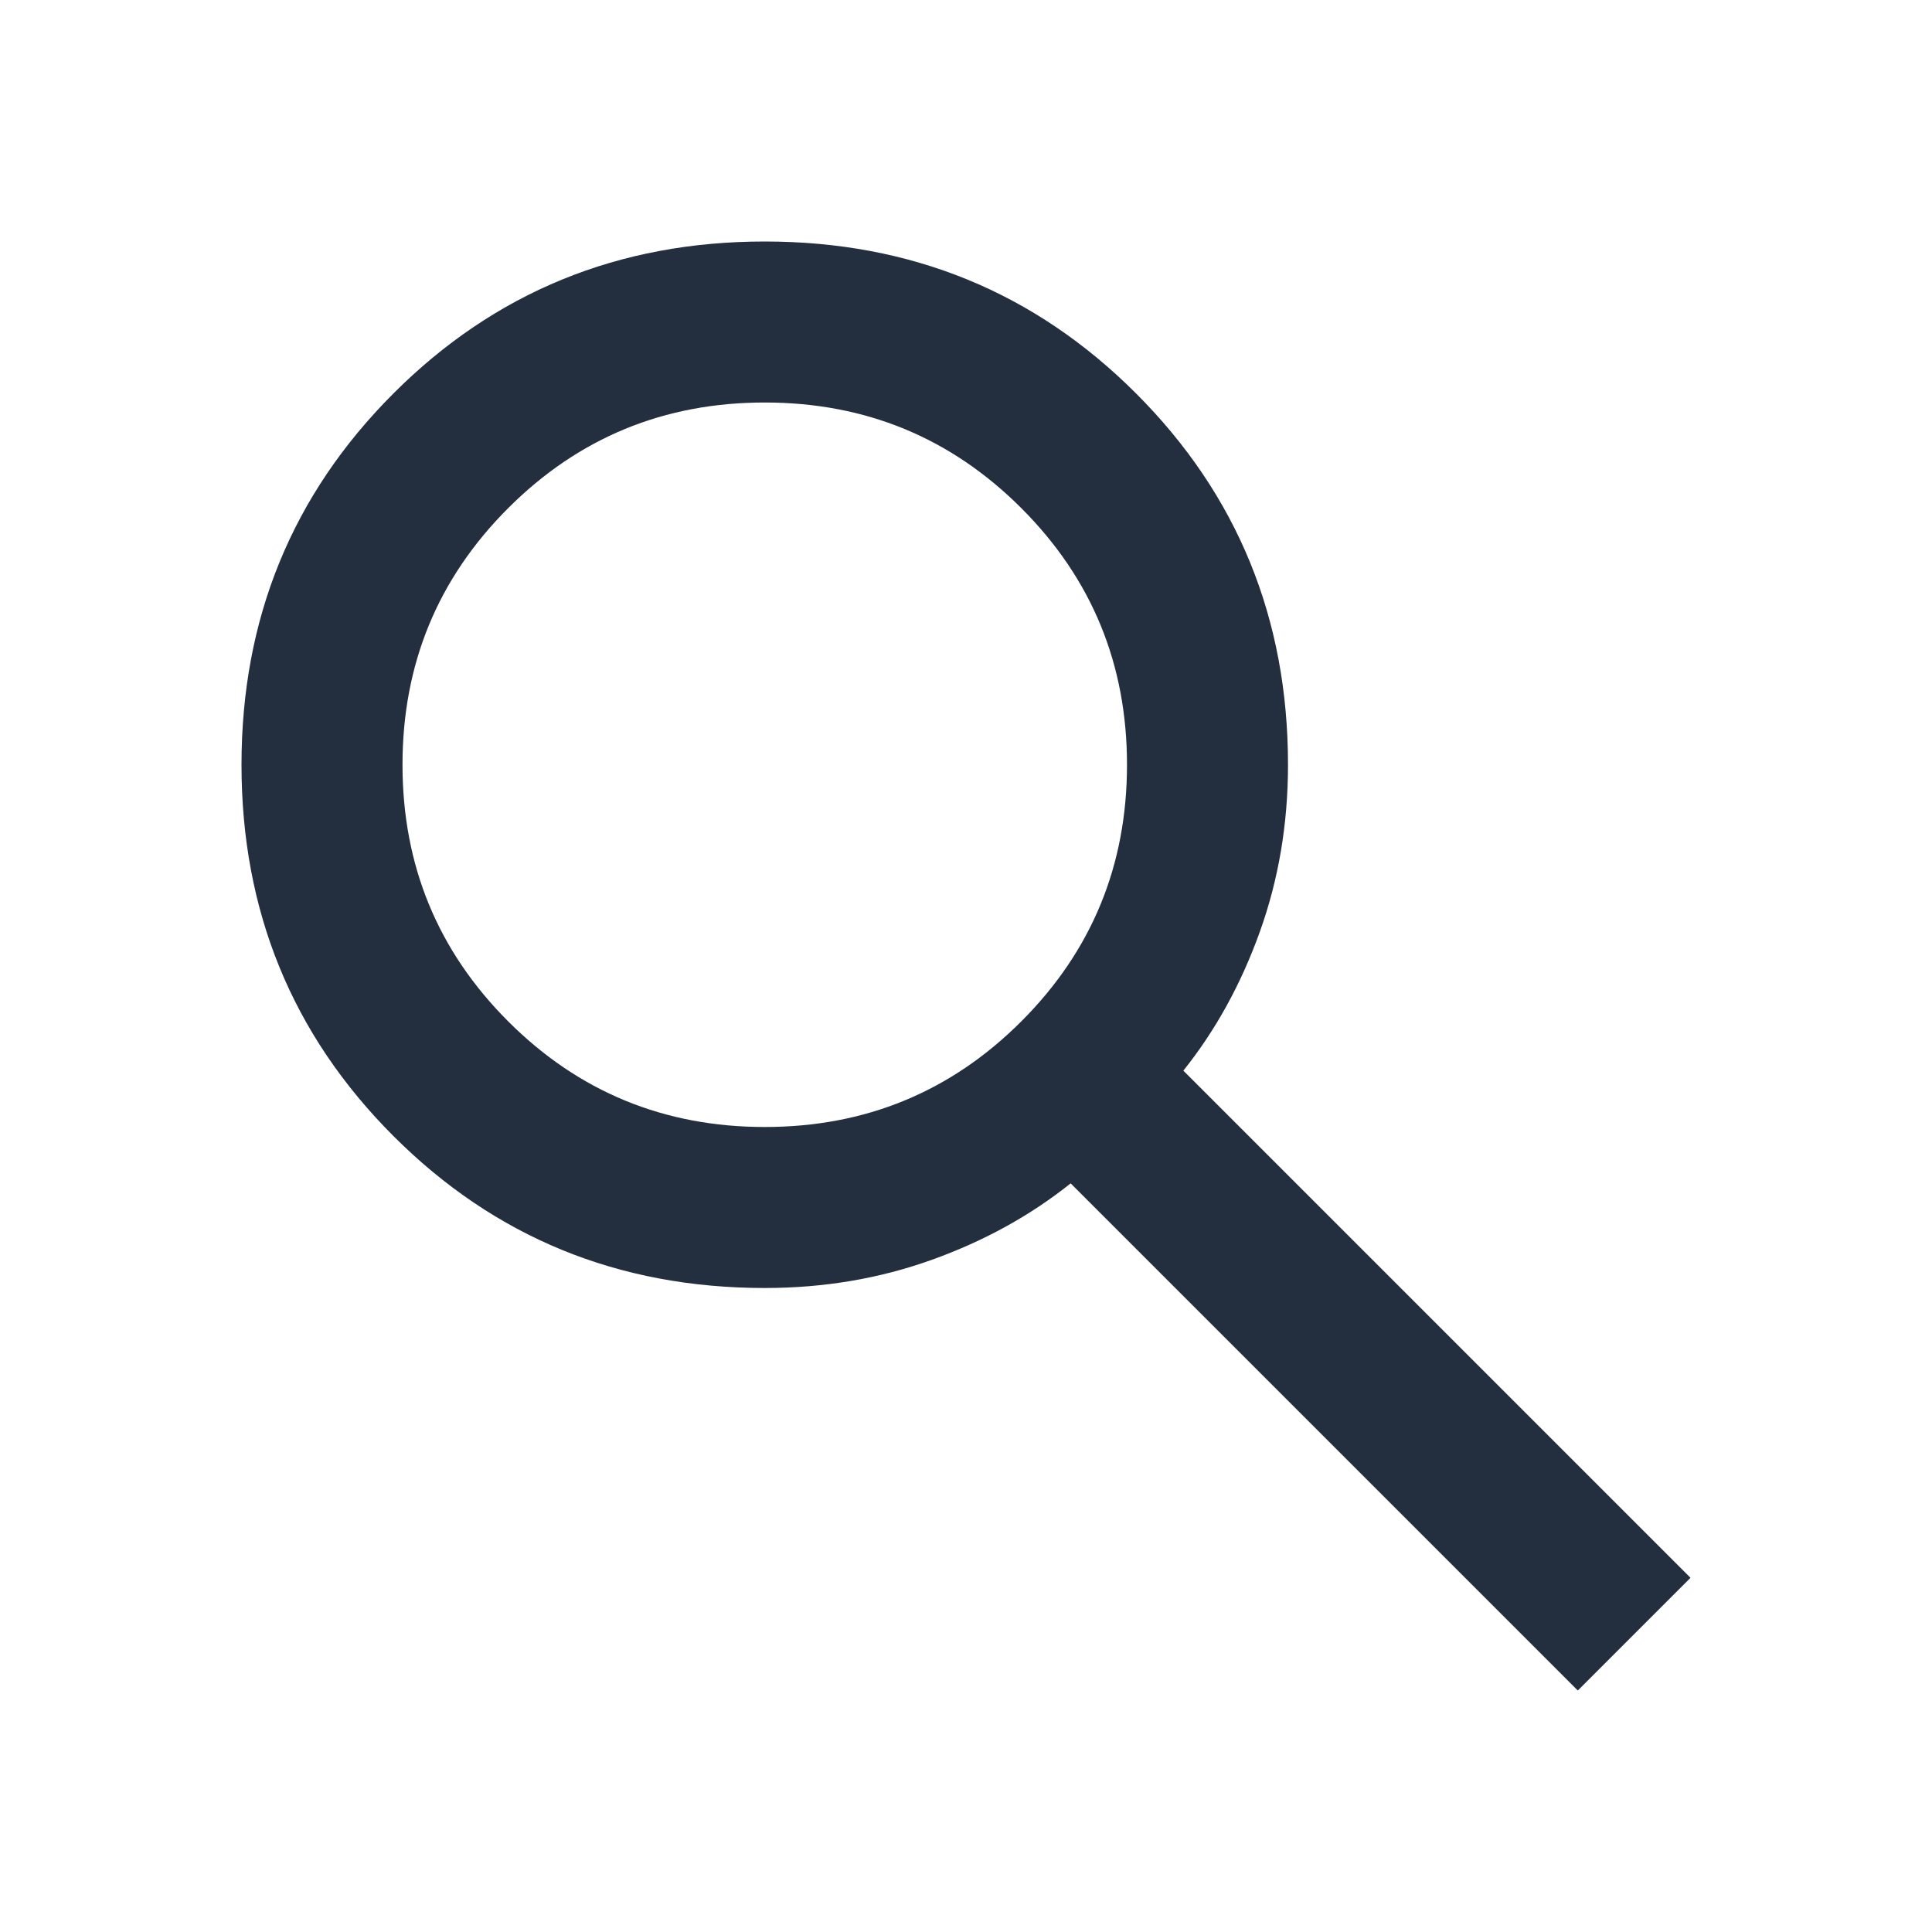
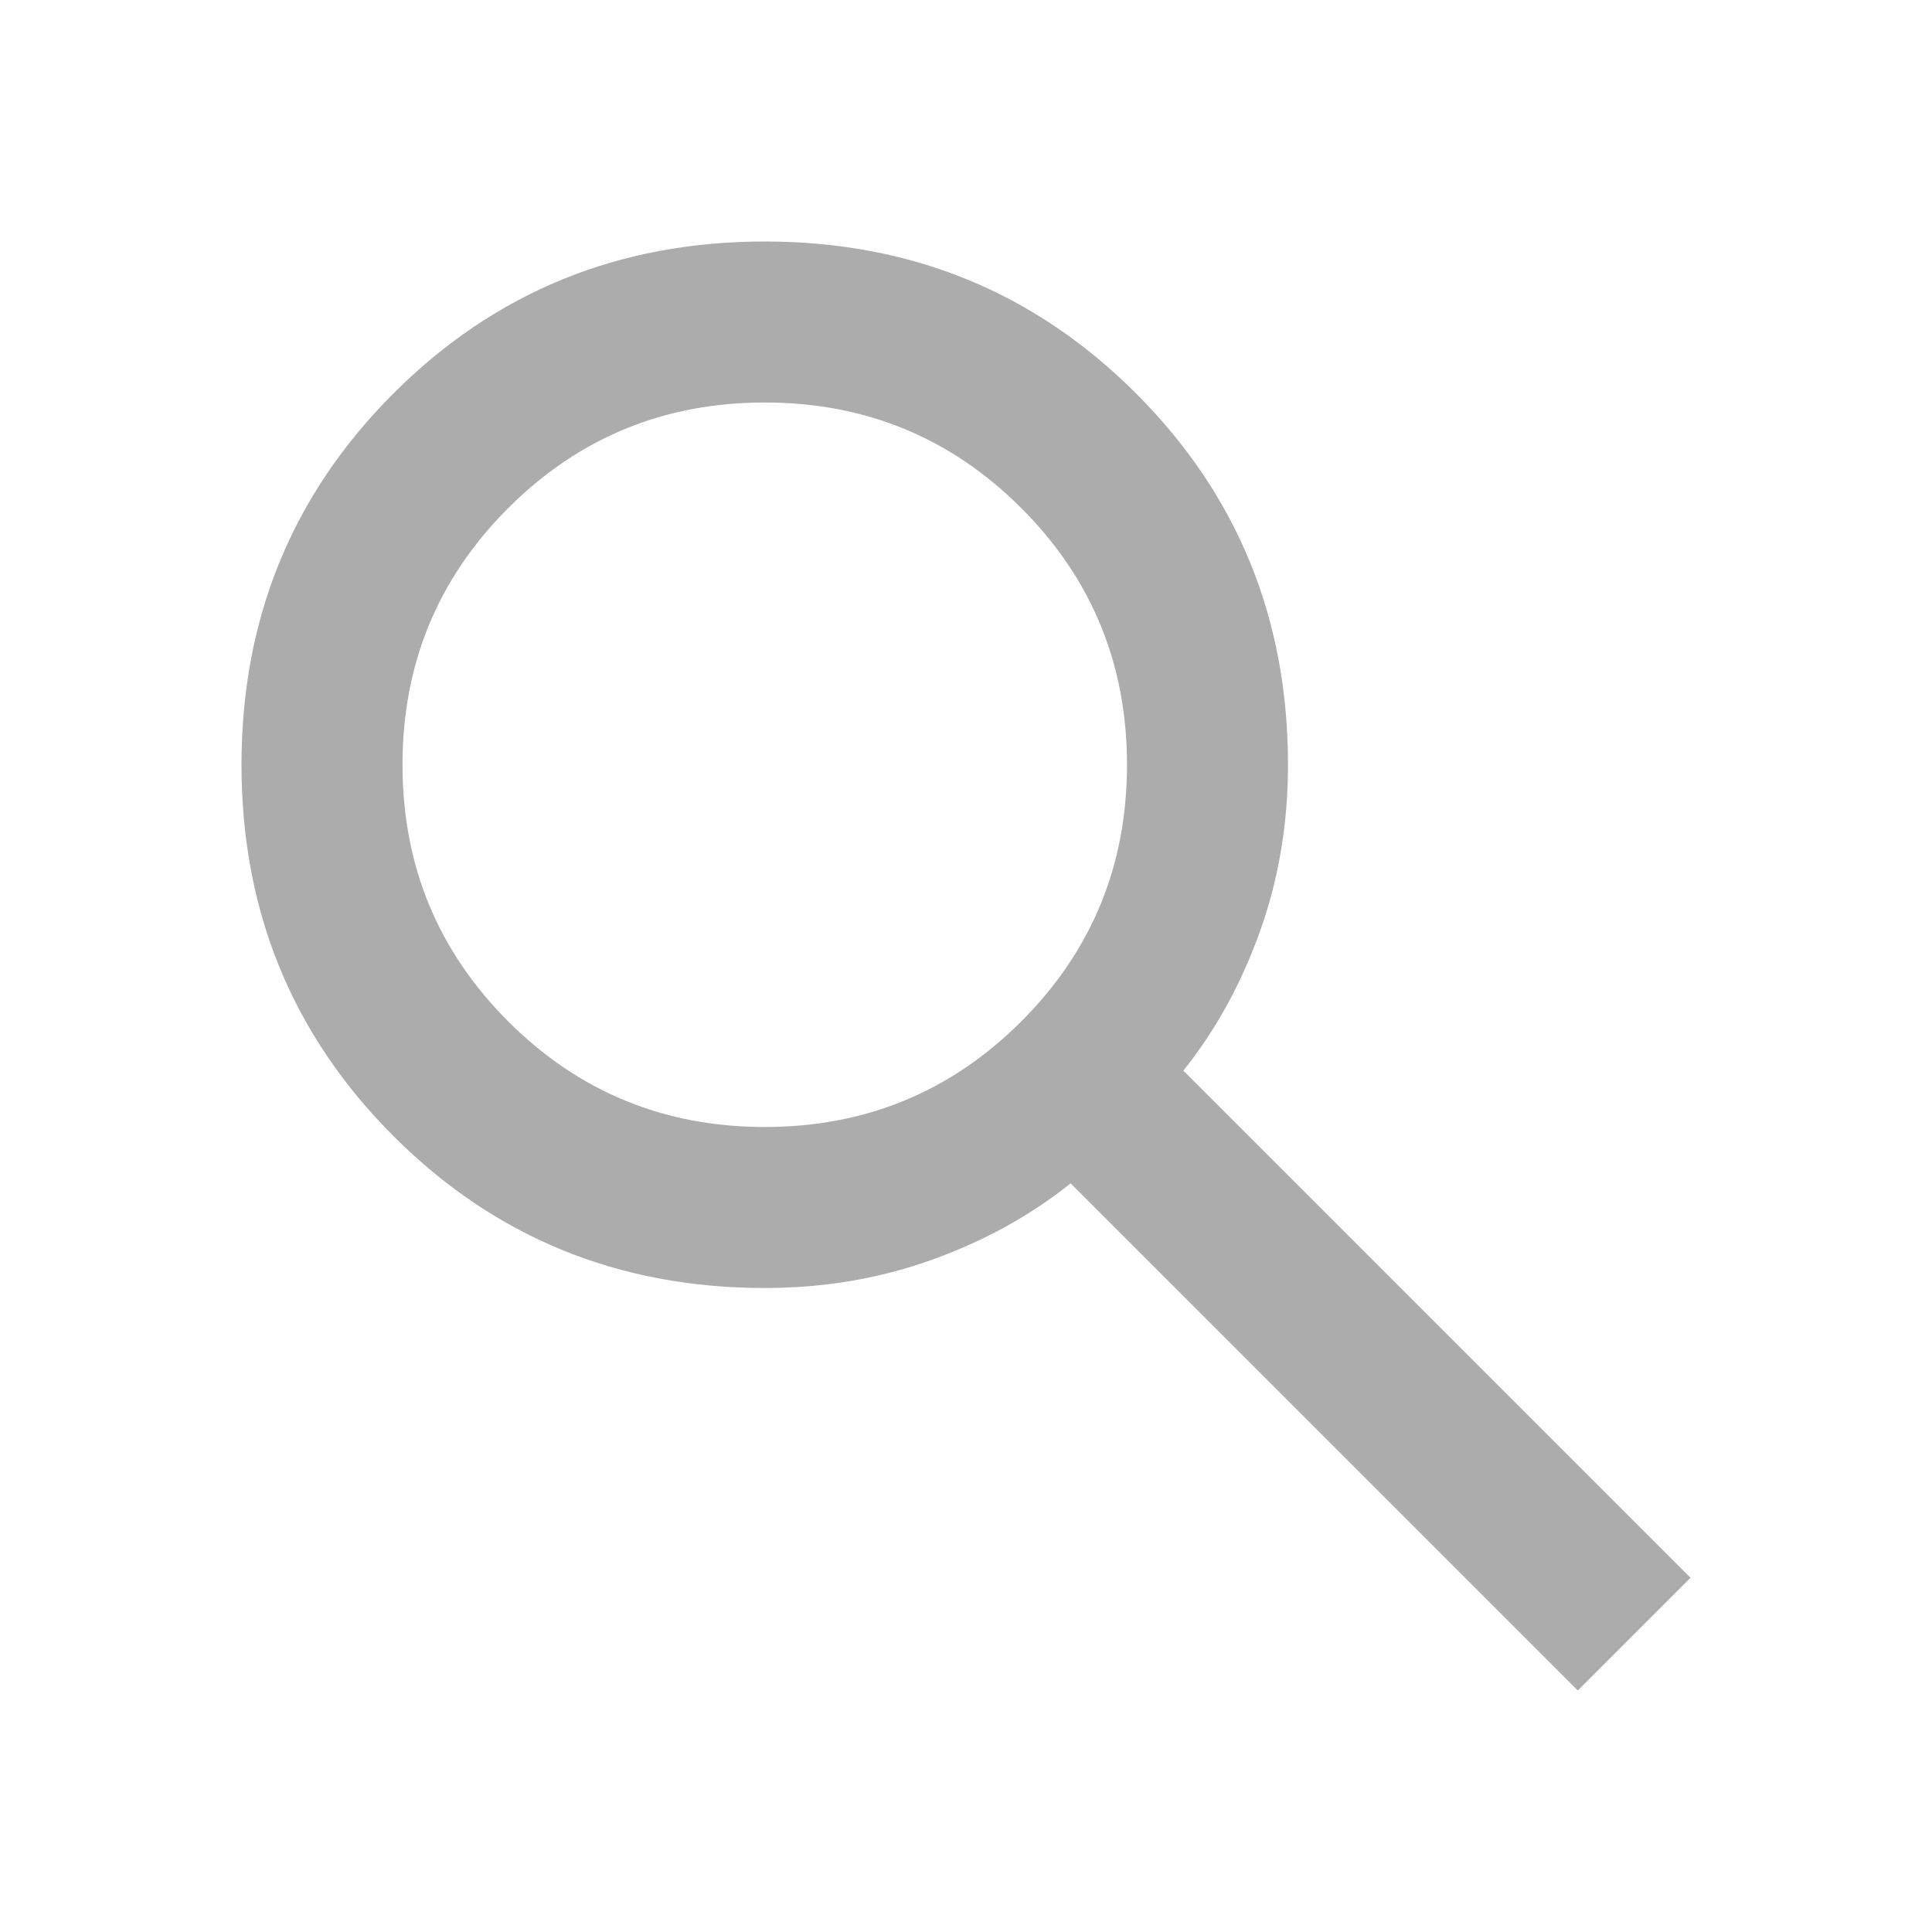
- <svg xmlns="http://www.w3.org/2000/svg" height="24px" viewBox="0 -960 960 960" width="24px" fill="#232f3e">
+ <svg xmlns="http://www.w3.org/2000/svg" height="24px" viewBox="0 -960 960 960" width="24px" fill="#adacac">
  <path d="M784-120 532-372q-30 24-69 38t-83 14q-109 0-184.5-75.5T120-580q0-109 75.5-184.5T380-840q109 0 184.5 75.5T640-580q0 44-14 83t-38 69l252 252-56 56ZM380-400q75 0 127.5-52.5T560-580q0-75-52.5-127.5T380-760q-75 0-127.5 52.5T200-580q0 75 52.5 127.5T380-400Z" />
</svg>
